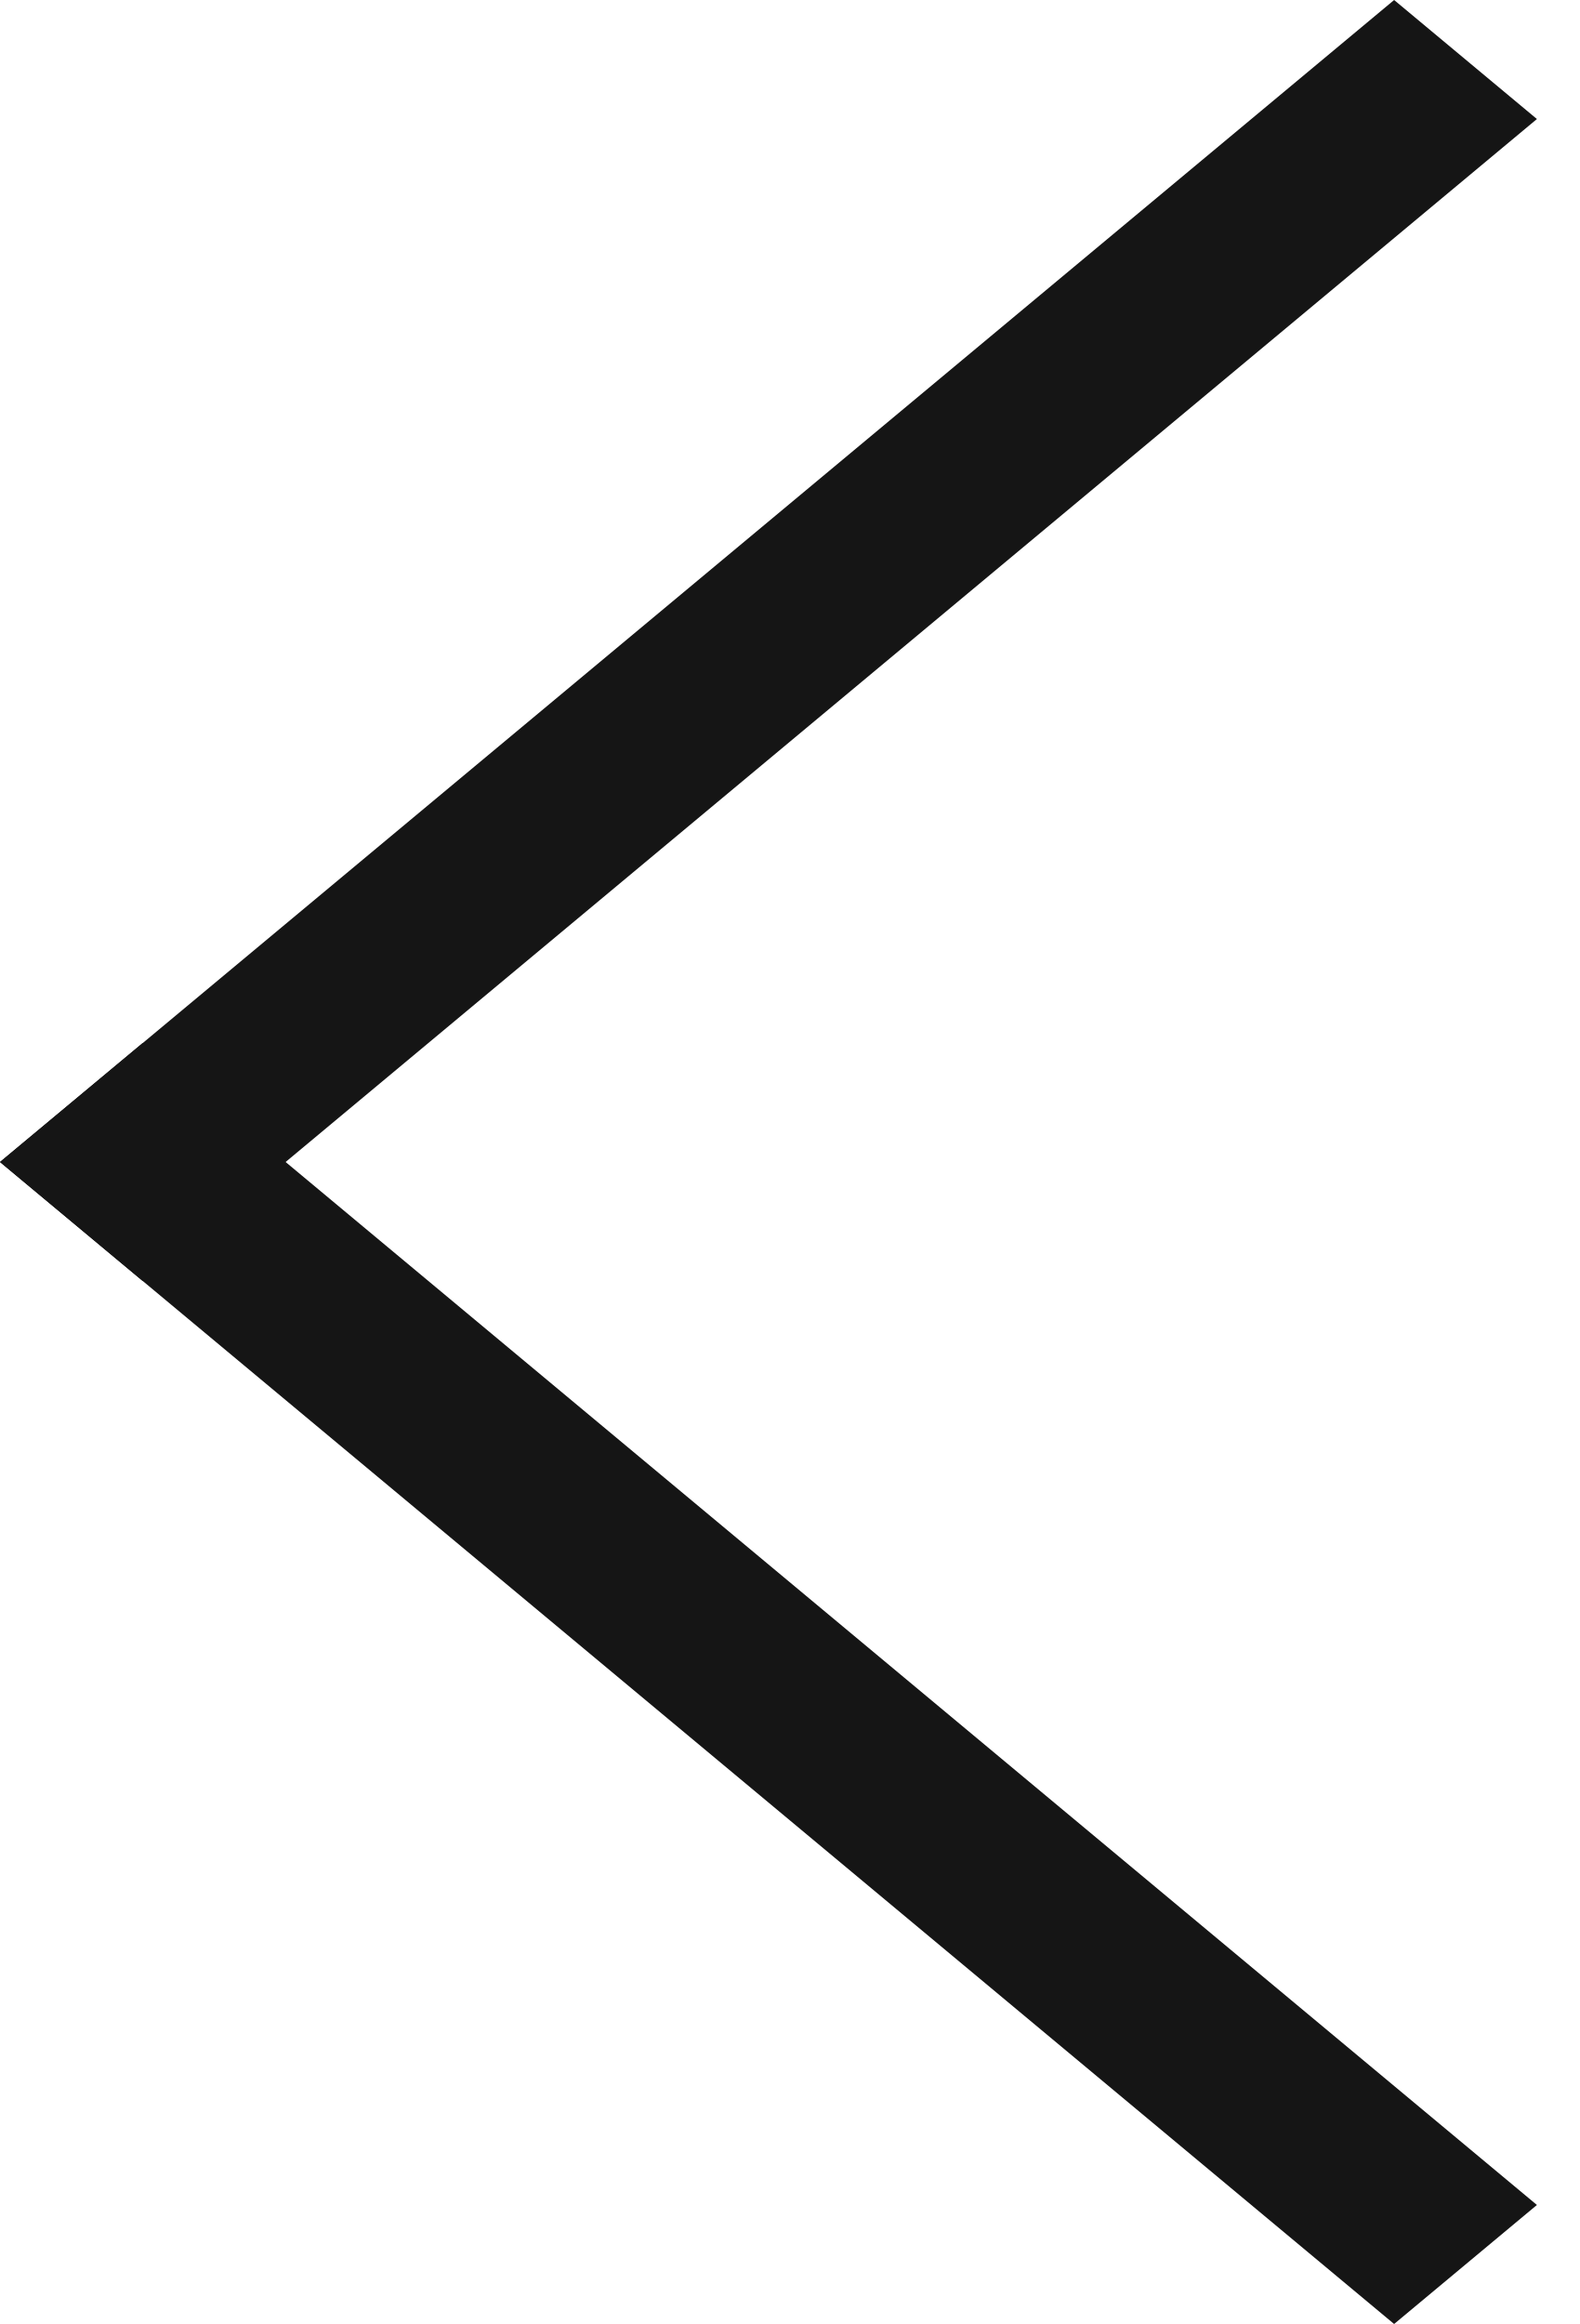
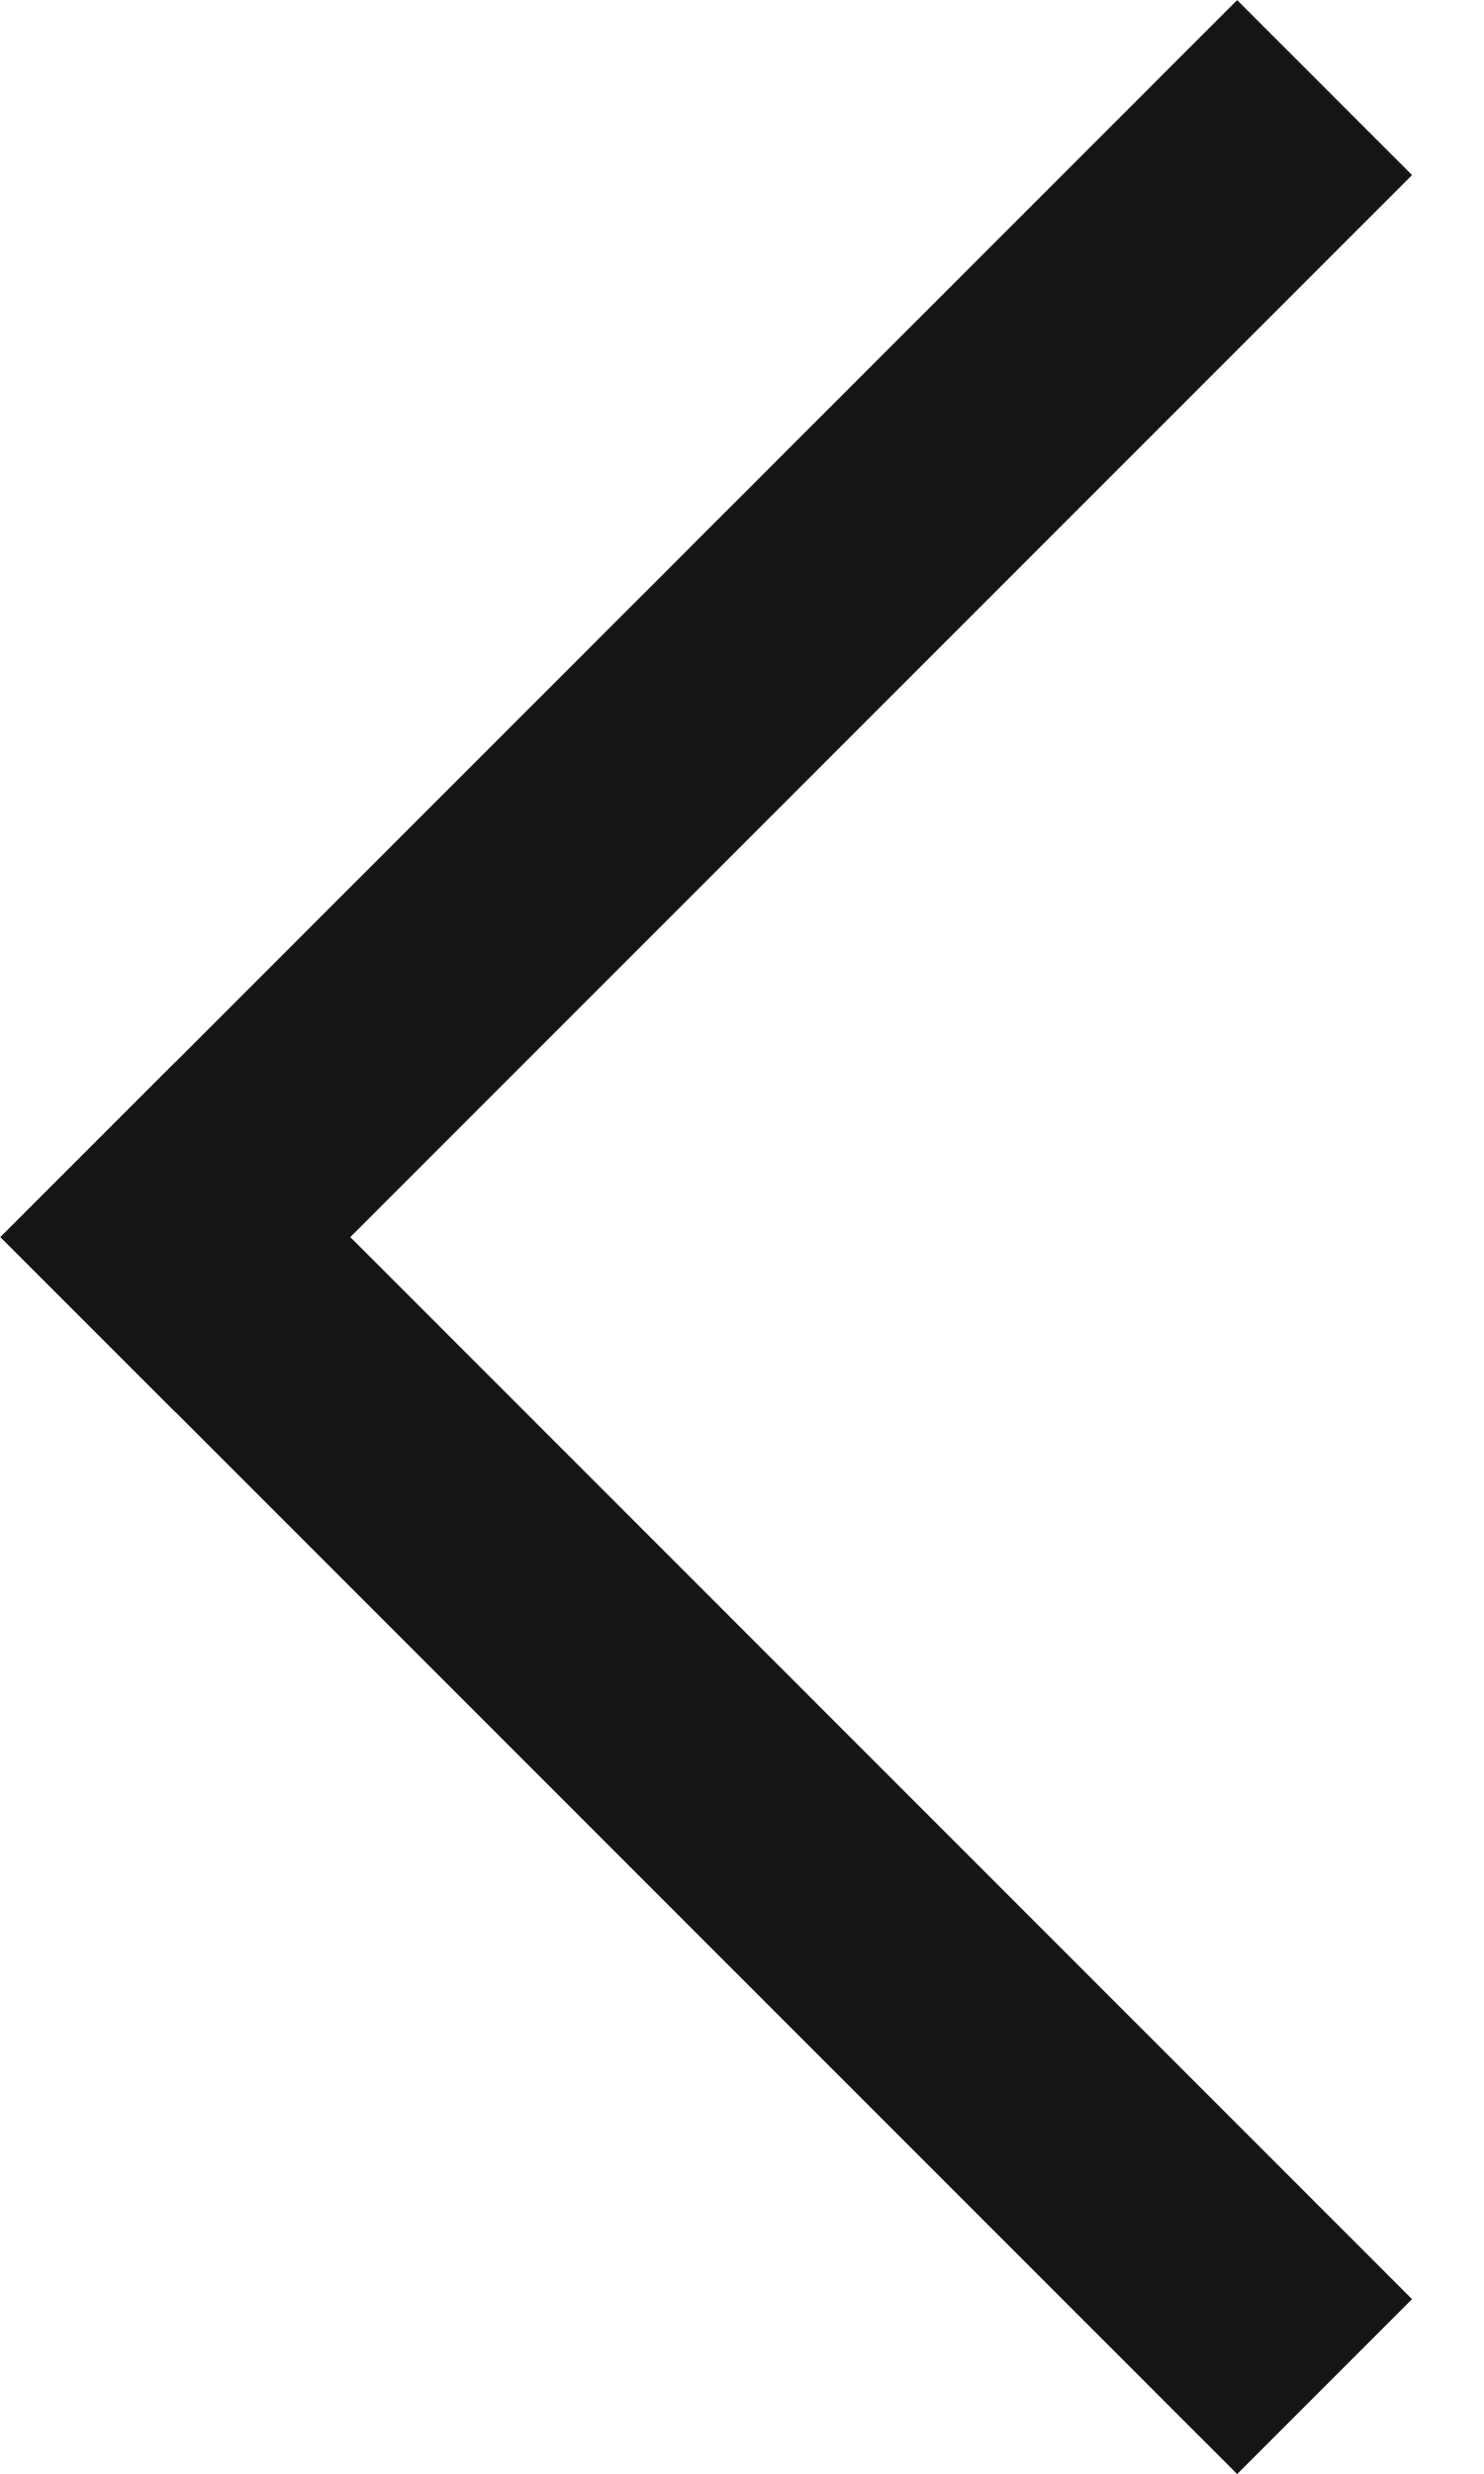
- <svg xmlns="http://www.w3.org/2000/svg" width="17" height="25" fill="none">
-   <path transform="matrix(-.76822 -.64018 -.76822 .64019 15 25)" stroke="#151515" stroke-width="2" d="M0-1h19.526" />
-   <path transform="matrix(-.76822 .64019 -.76822 -.64018 15 0)" stroke="#151515" stroke-width="2" d="M0-1h19.526" />
+ <svg xmlns="http://www.w3.org/2000/svg" width="12" height="20" viewBox="0 0 12 20" fill="none">
+   <line y1="-1" x2="14.142" y2="-1" transform="matrix(-0.707107 -0.707107 -0.707107 0.707107 10.0039 20.0007)" stroke="#151515" stroke-width="2" />
+   <line x1="10.711" y1="0.708" x2="0.711" y2="10.708" stroke="#151515" stroke-width="2" />
</svg>
